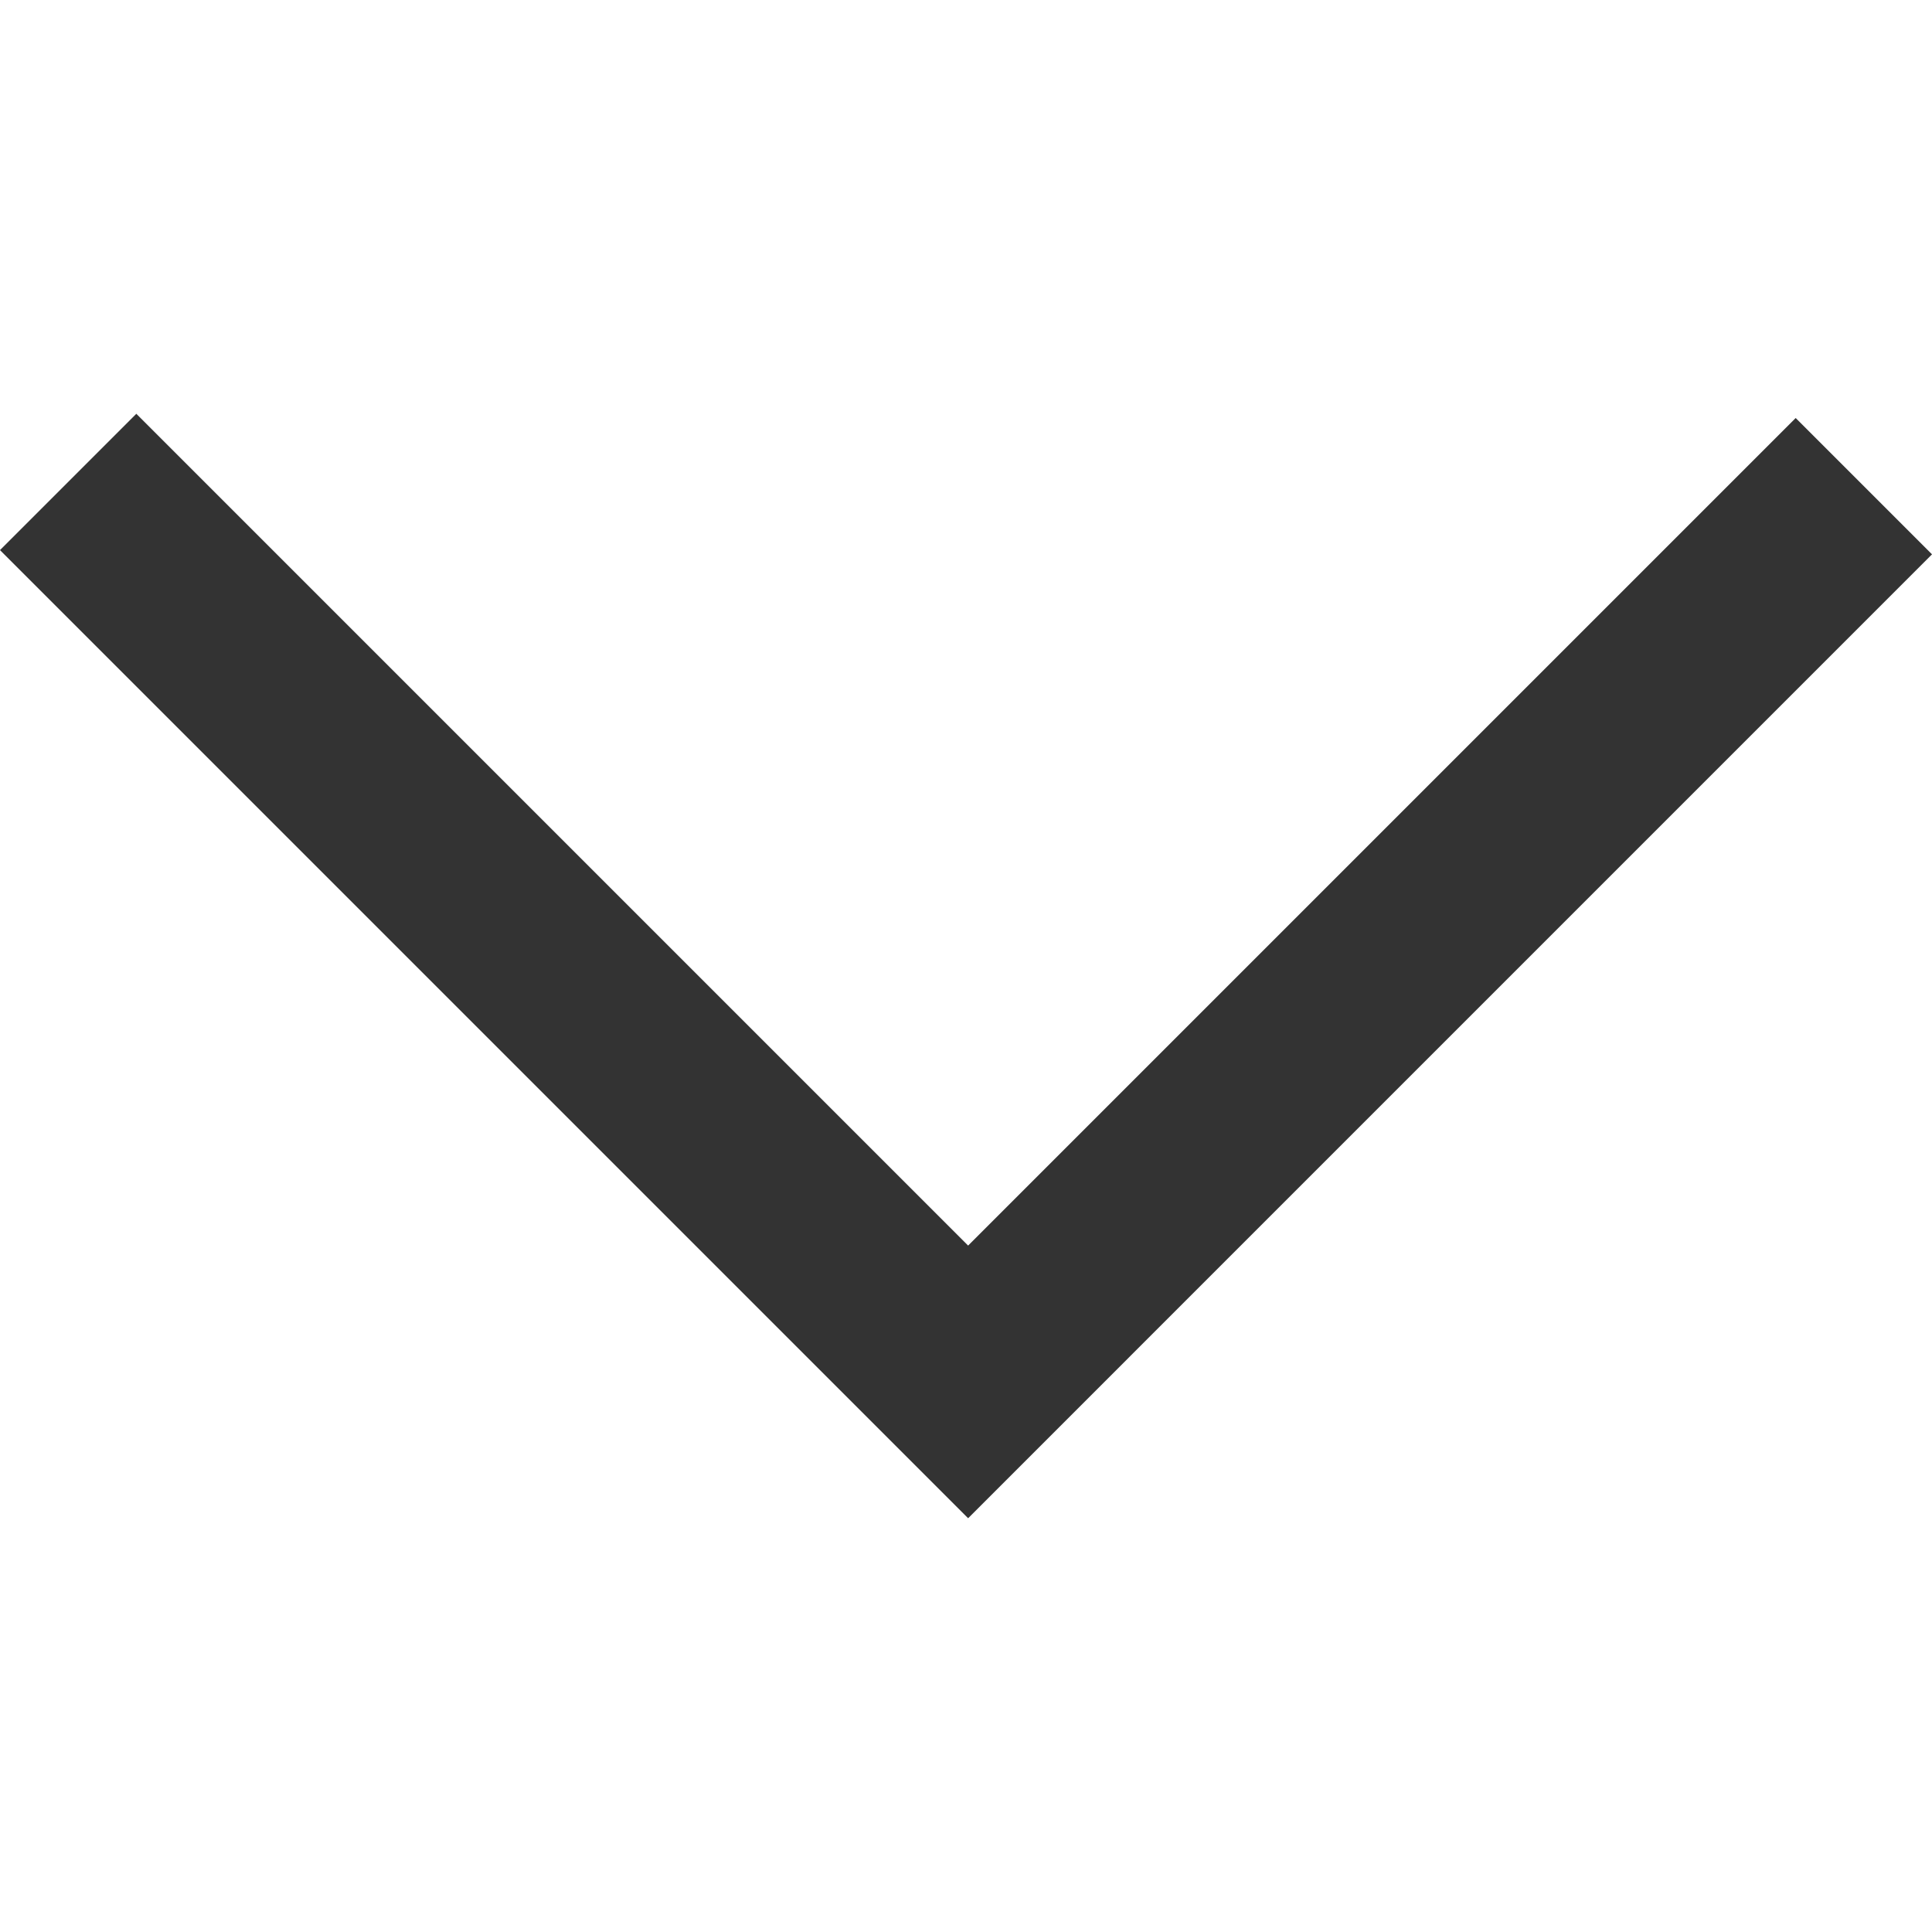
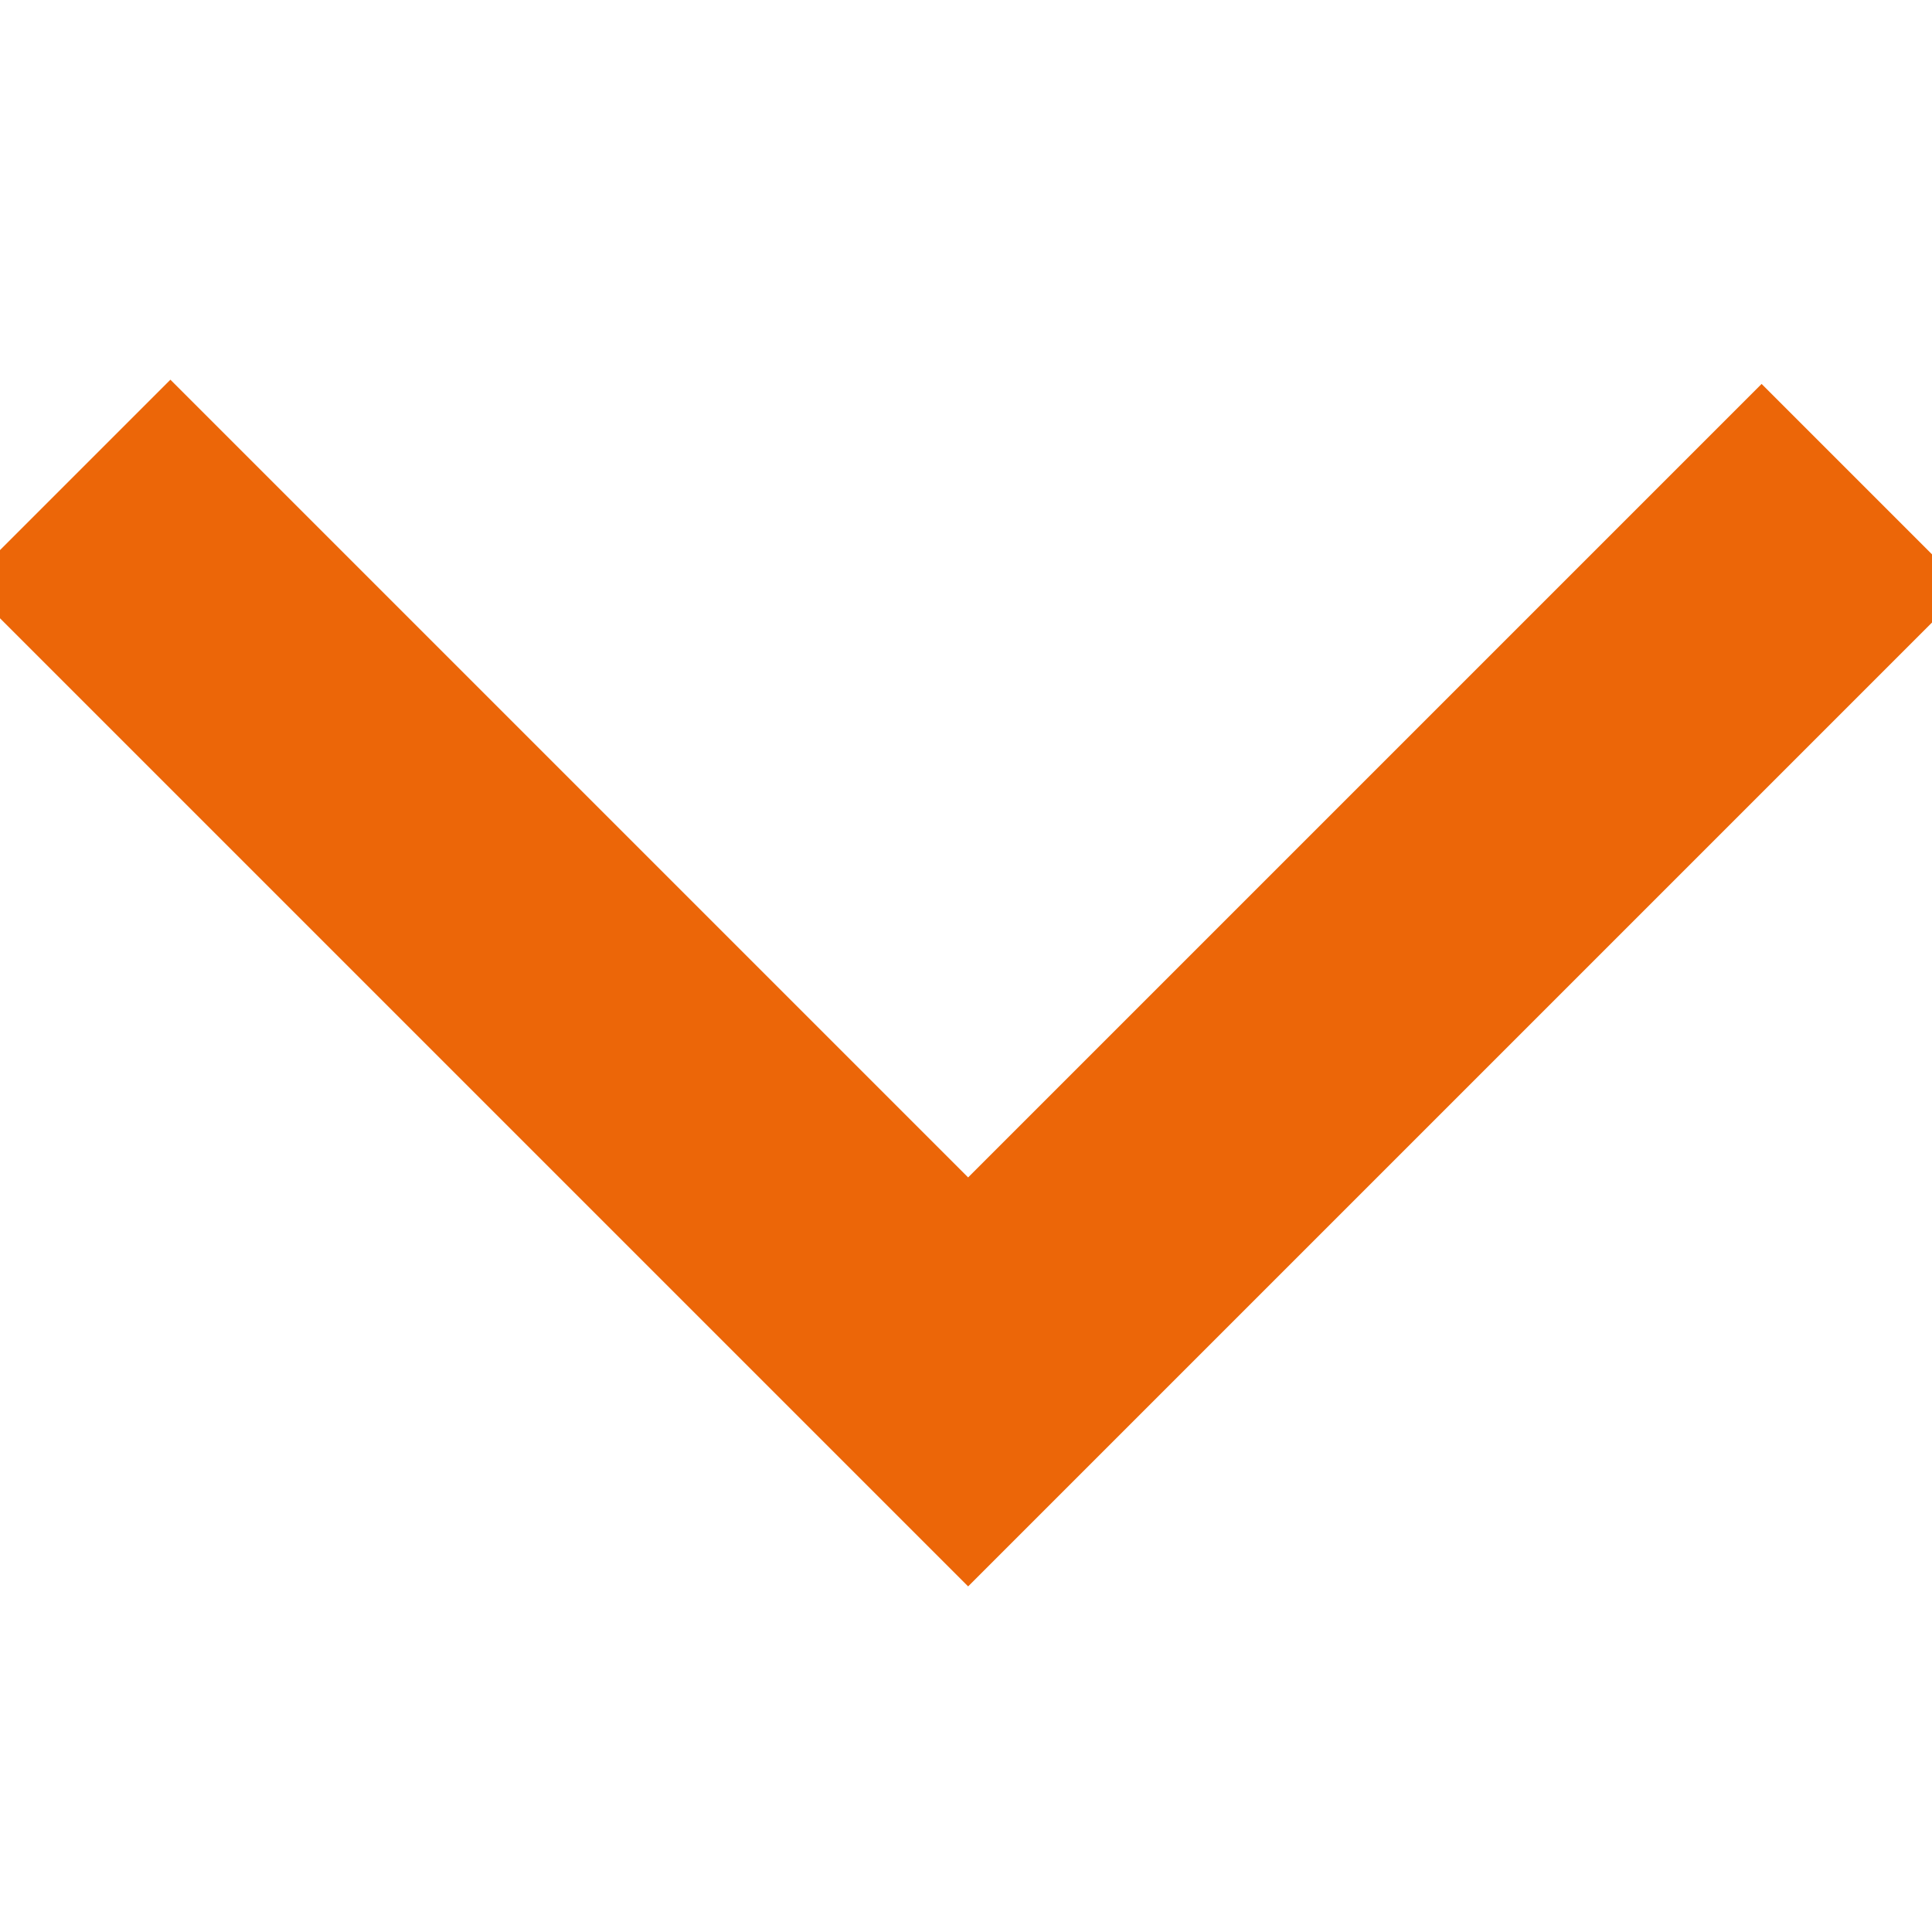
<svg xmlns="http://www.w3.org/2000/svg" version="1.0" id="Слой_1" x="0px" y="0px" width="15px" height="15px" viewBox="0 0 20.042 11.457" enable-background="new 0 0 20.042 11.457" xml:space="preserve">
-   <polyline fill="none" stroke="#333333" stroke-width="2" stroke-miterlimit="10" points="19.335,0.751 10.043,10.043 0.707,0.707   " />
+   <polyline fill="none" stroke="#ec6608" stroke-width="3" stroke-miterlimit="10" points="19.335,0.751 10.043,10.043 0.707,0.707   " />
</svg>
